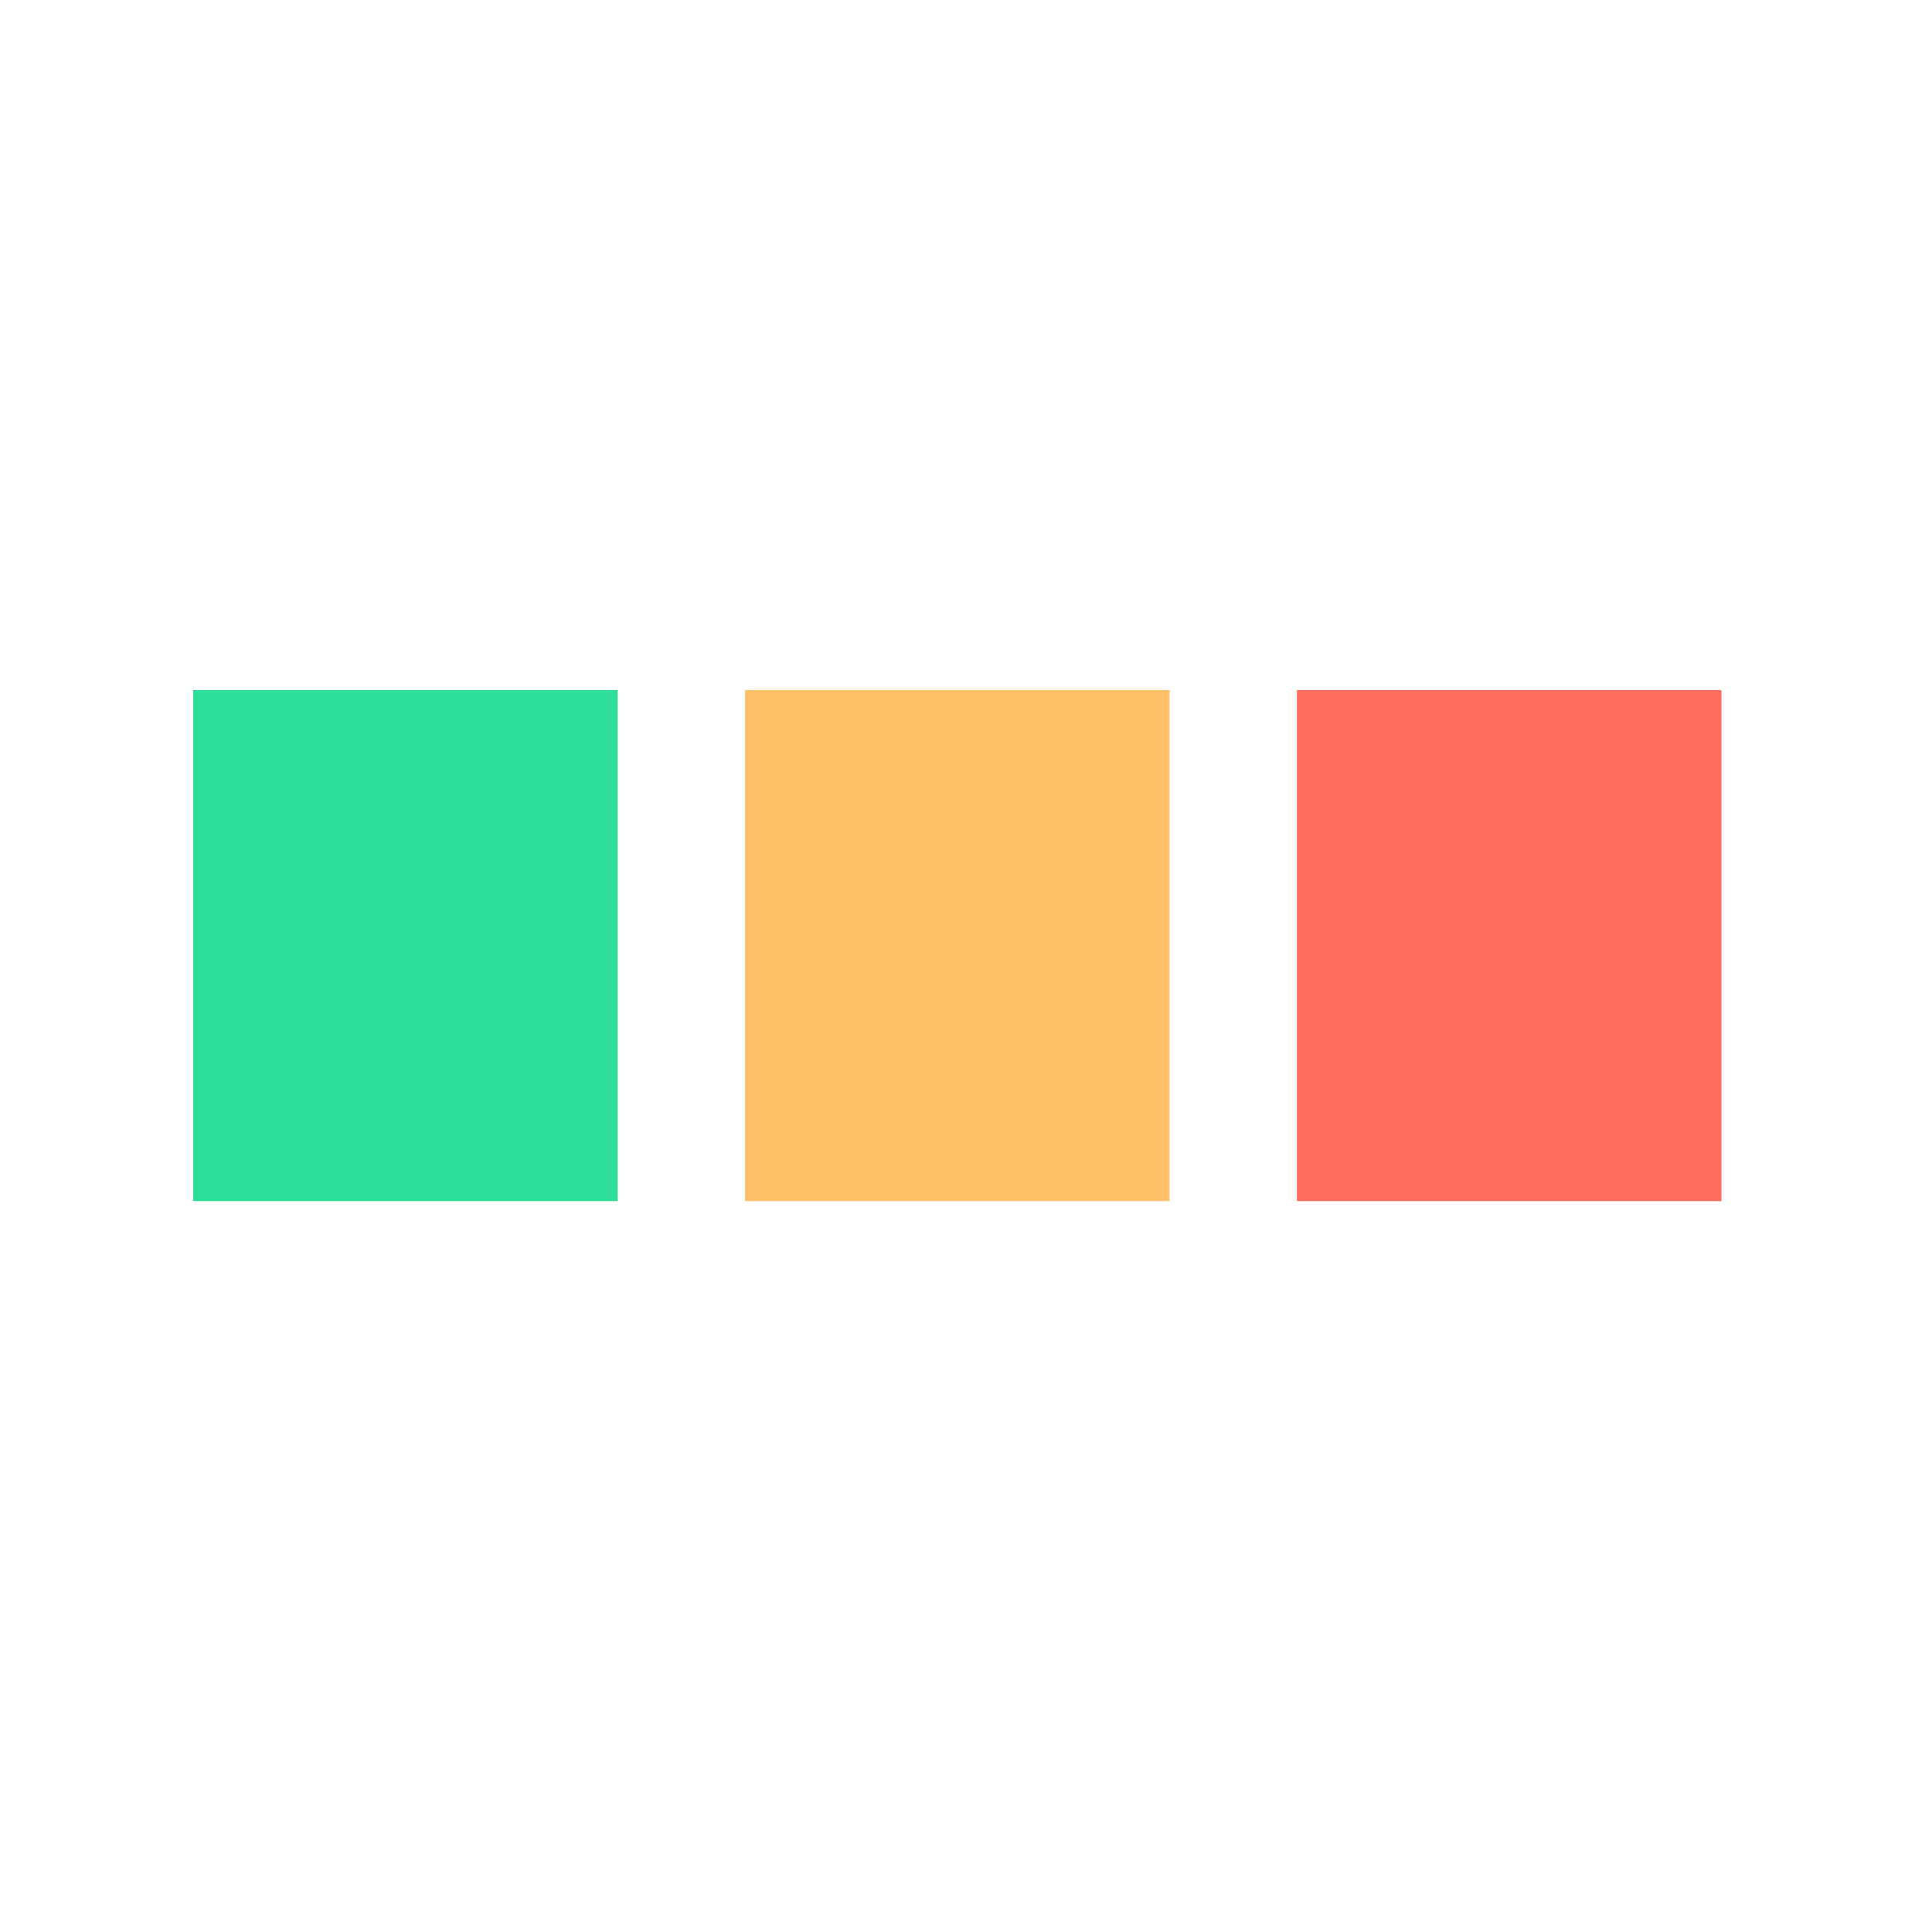
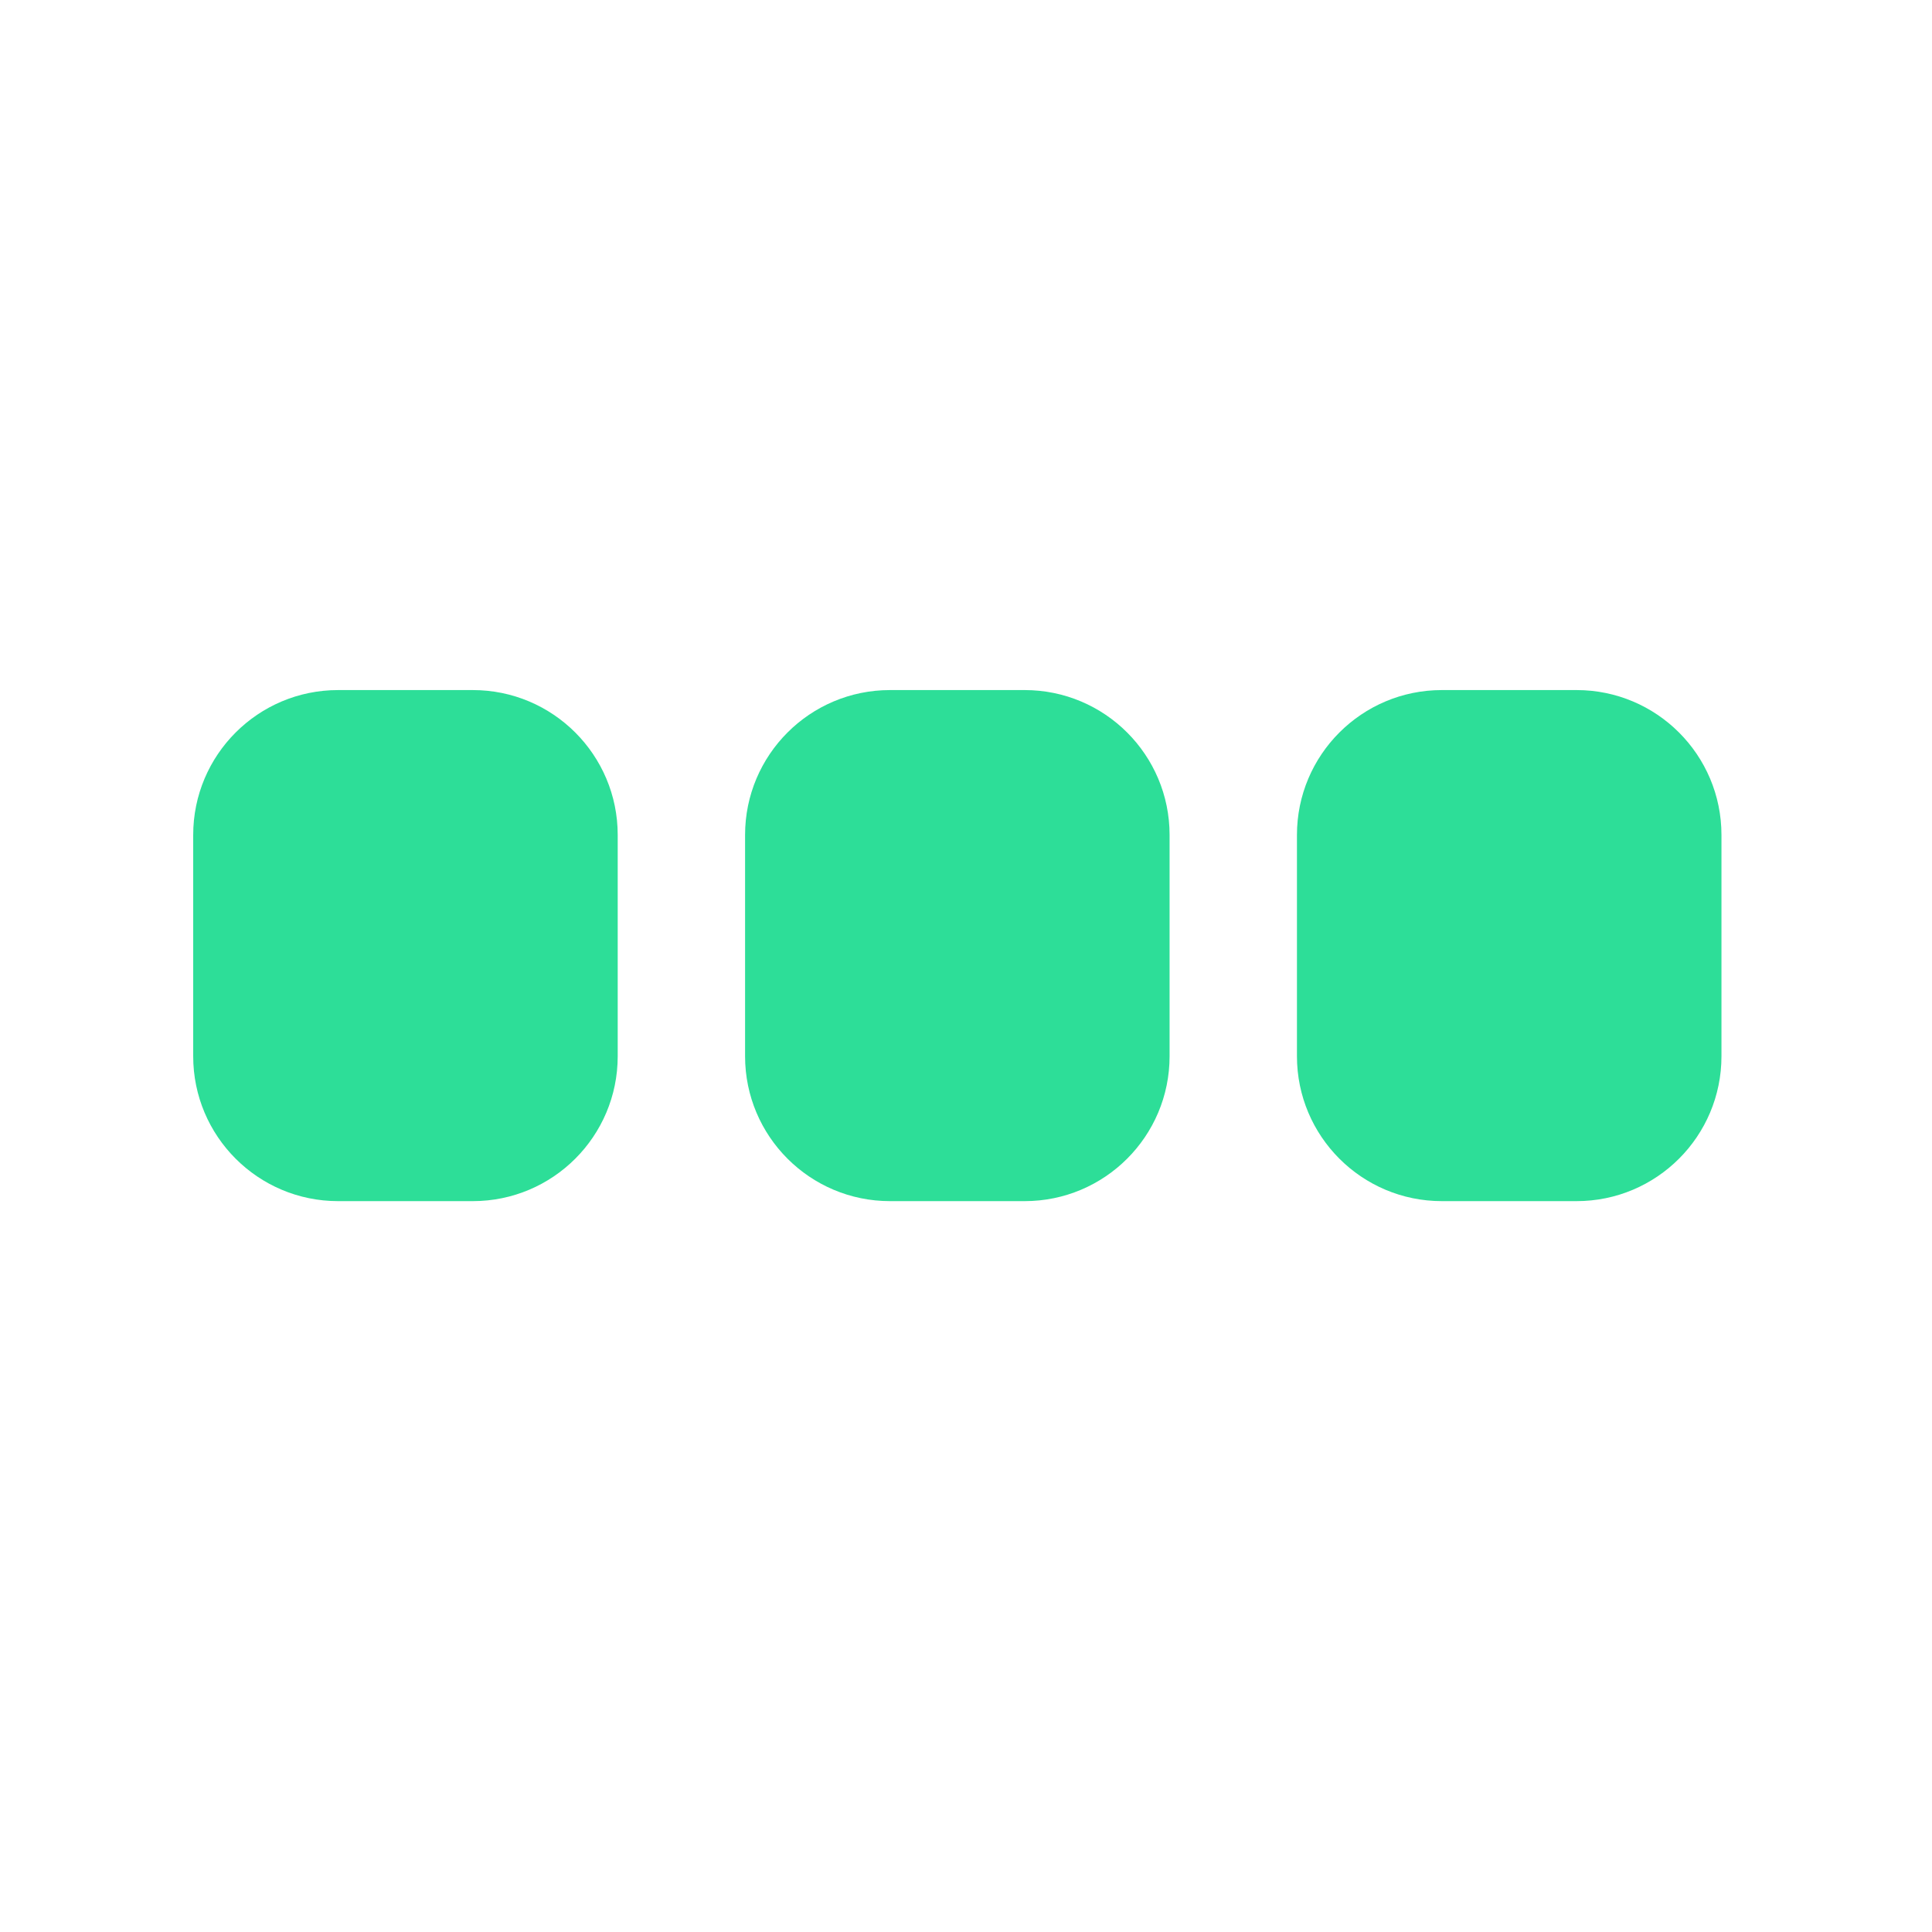
<svg xmlns="http://www.w3.org/2000/svg" width="40px" height="40px" viewBox="0 0 40 40" version="1.1">
  <defs />
  <g id="Page-1" stroke="none" stroke-width="1" fill="none" fill-rule="evenodd">
-     <g id="Artboard" transform="translate(-280, -158)">
+     <g id="Artboard" transform="translate(-280, -158)" fill="#2DDE98">
      <g id="Group-11-Copy-2" transform="translate(284, 172.2871)">
-         <rect id="Rectangle" fill="#2DDE98" x="0" y="0" width="8.789" height="10.581" />
-         <rect id="Rectangle" fill="#FD6C5F" x="22.852" y="0" width="8.789" height="10.581" />
-         <rect id="Rectangle" fill="#FEC168" x="11.426" y="0" width="8.789" height="10.581" />
+         <rect id="Rectangle" x="0" y="0" width="8.789" height="10.581" rx="3" />
+         <rect id="Rectangle" x="22.852" y="0" width="8.789" height="10.581" rx="3" />
+         <rect id="Rectangle" x="11.426" y="0" width="8.789" height="10.581" rx="3" />
      </g>
    </g>
  </g>
</svg>
